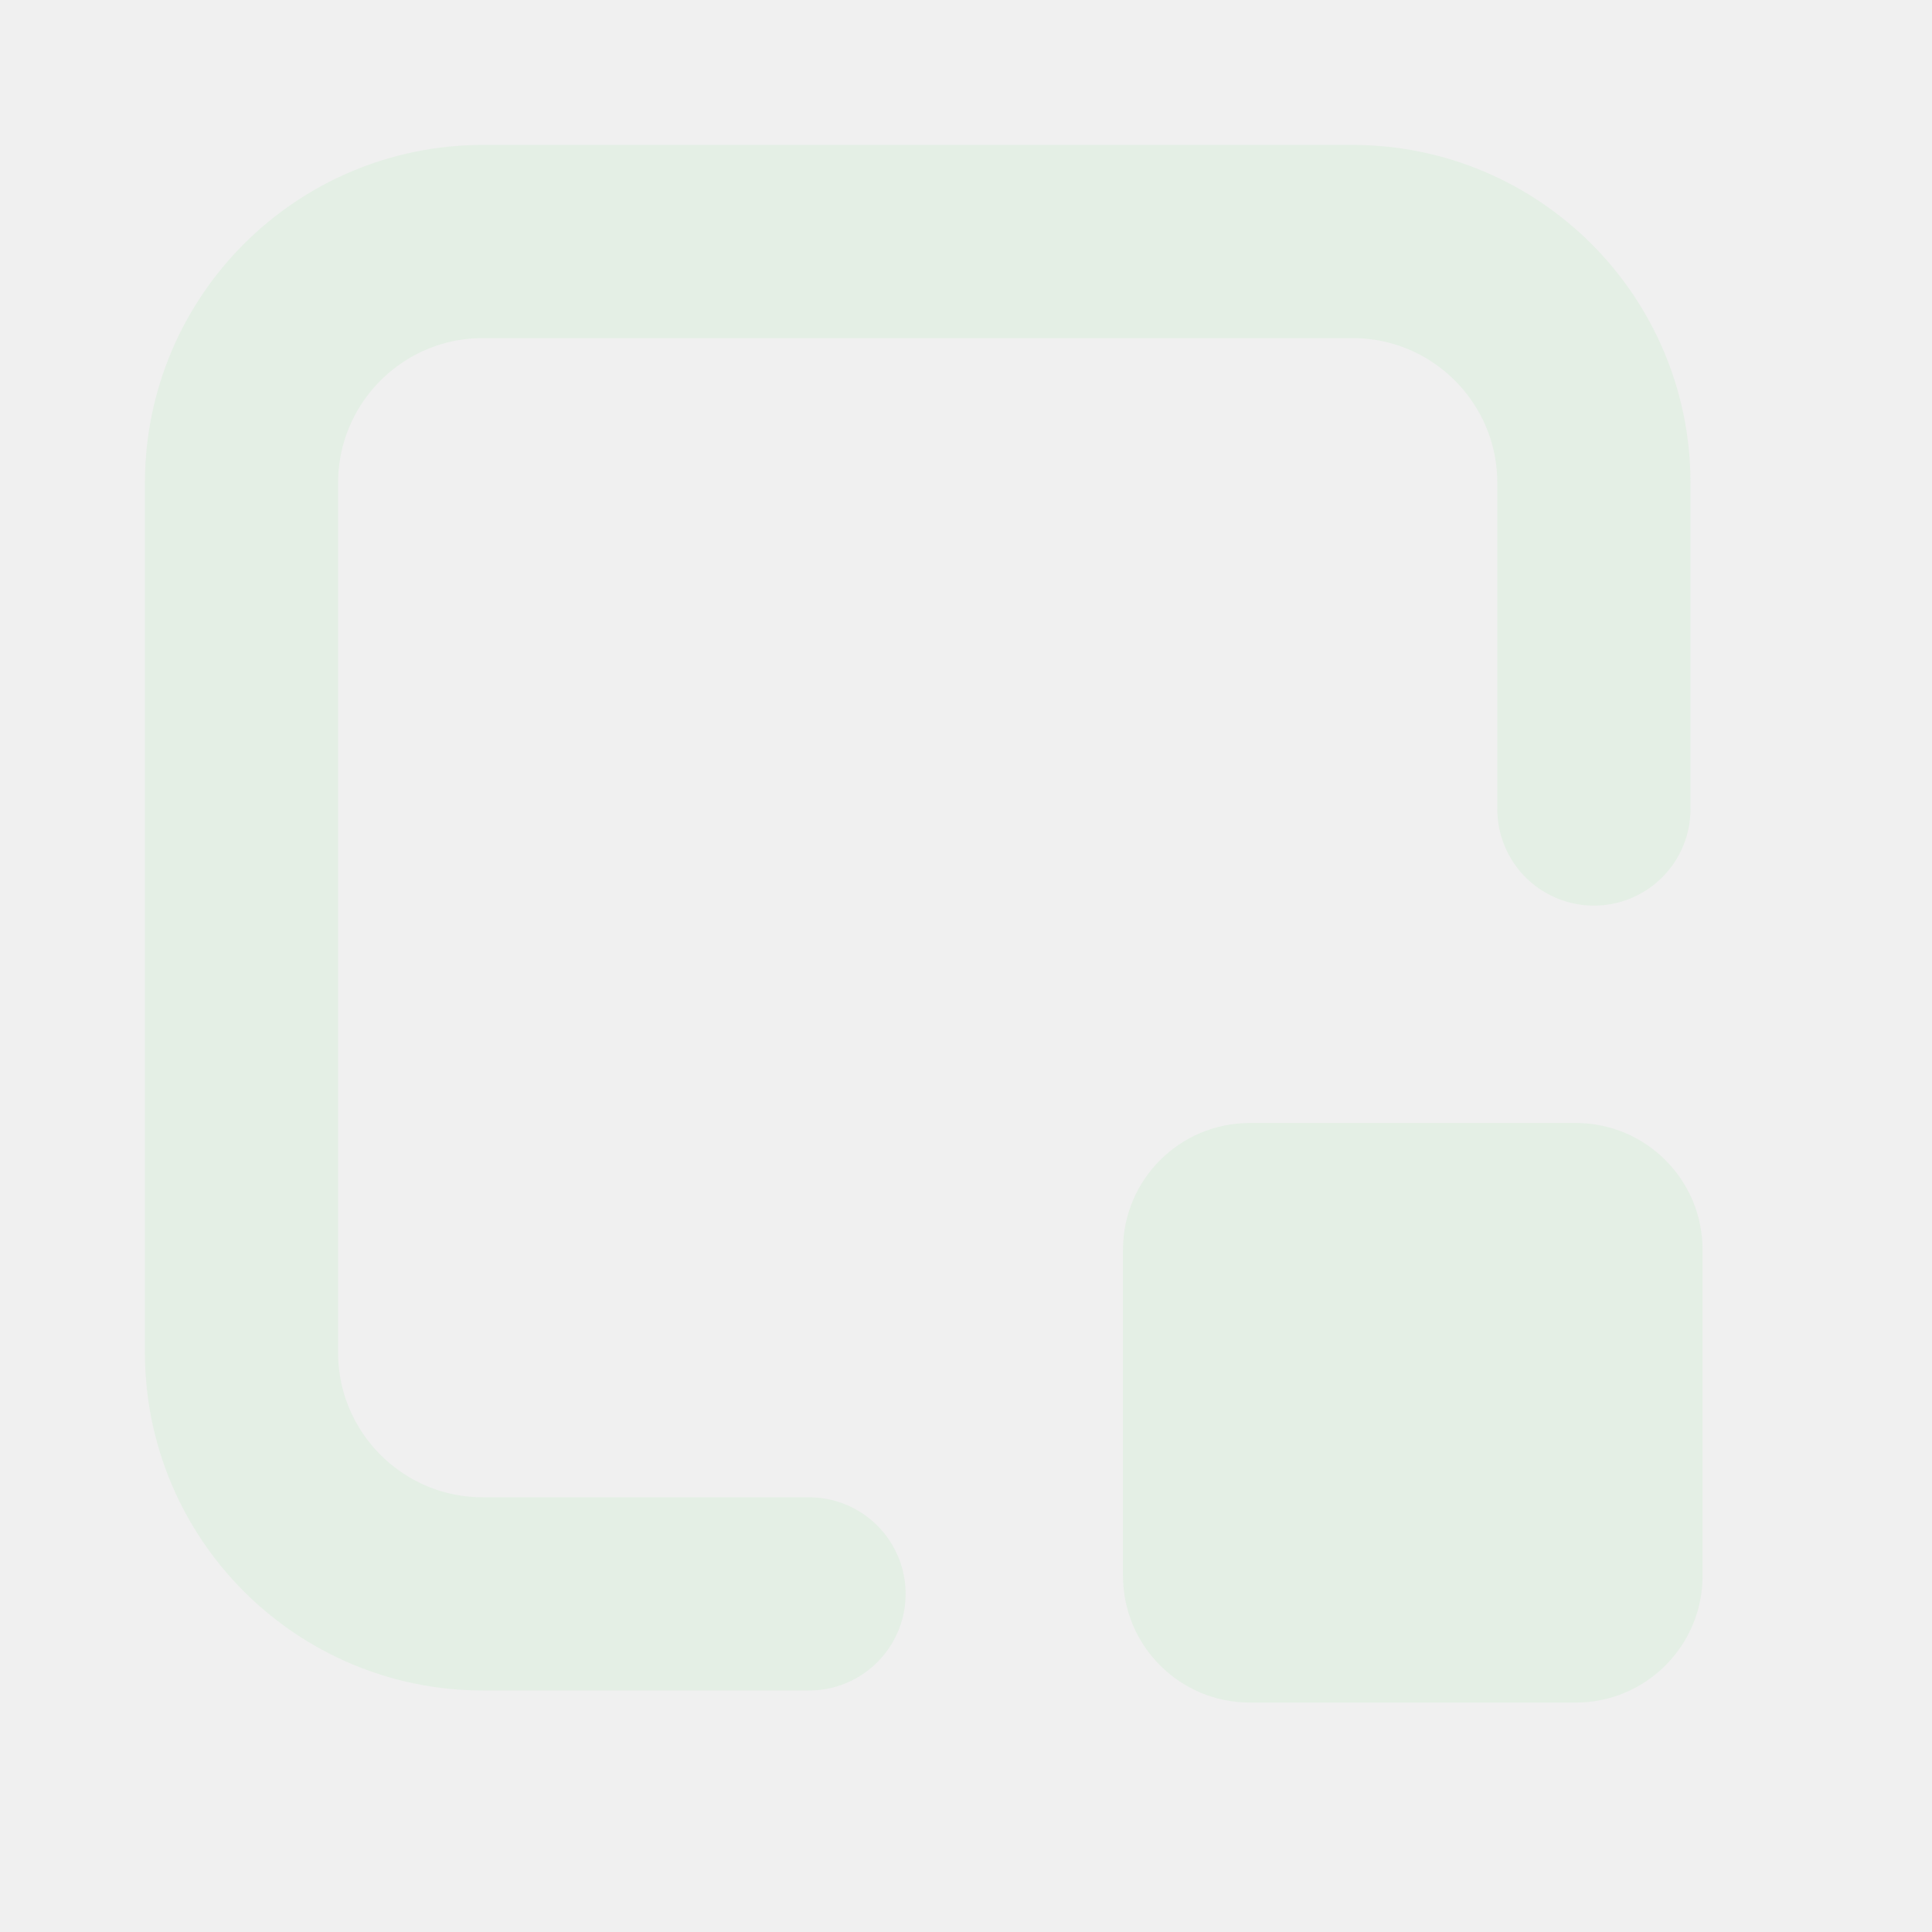
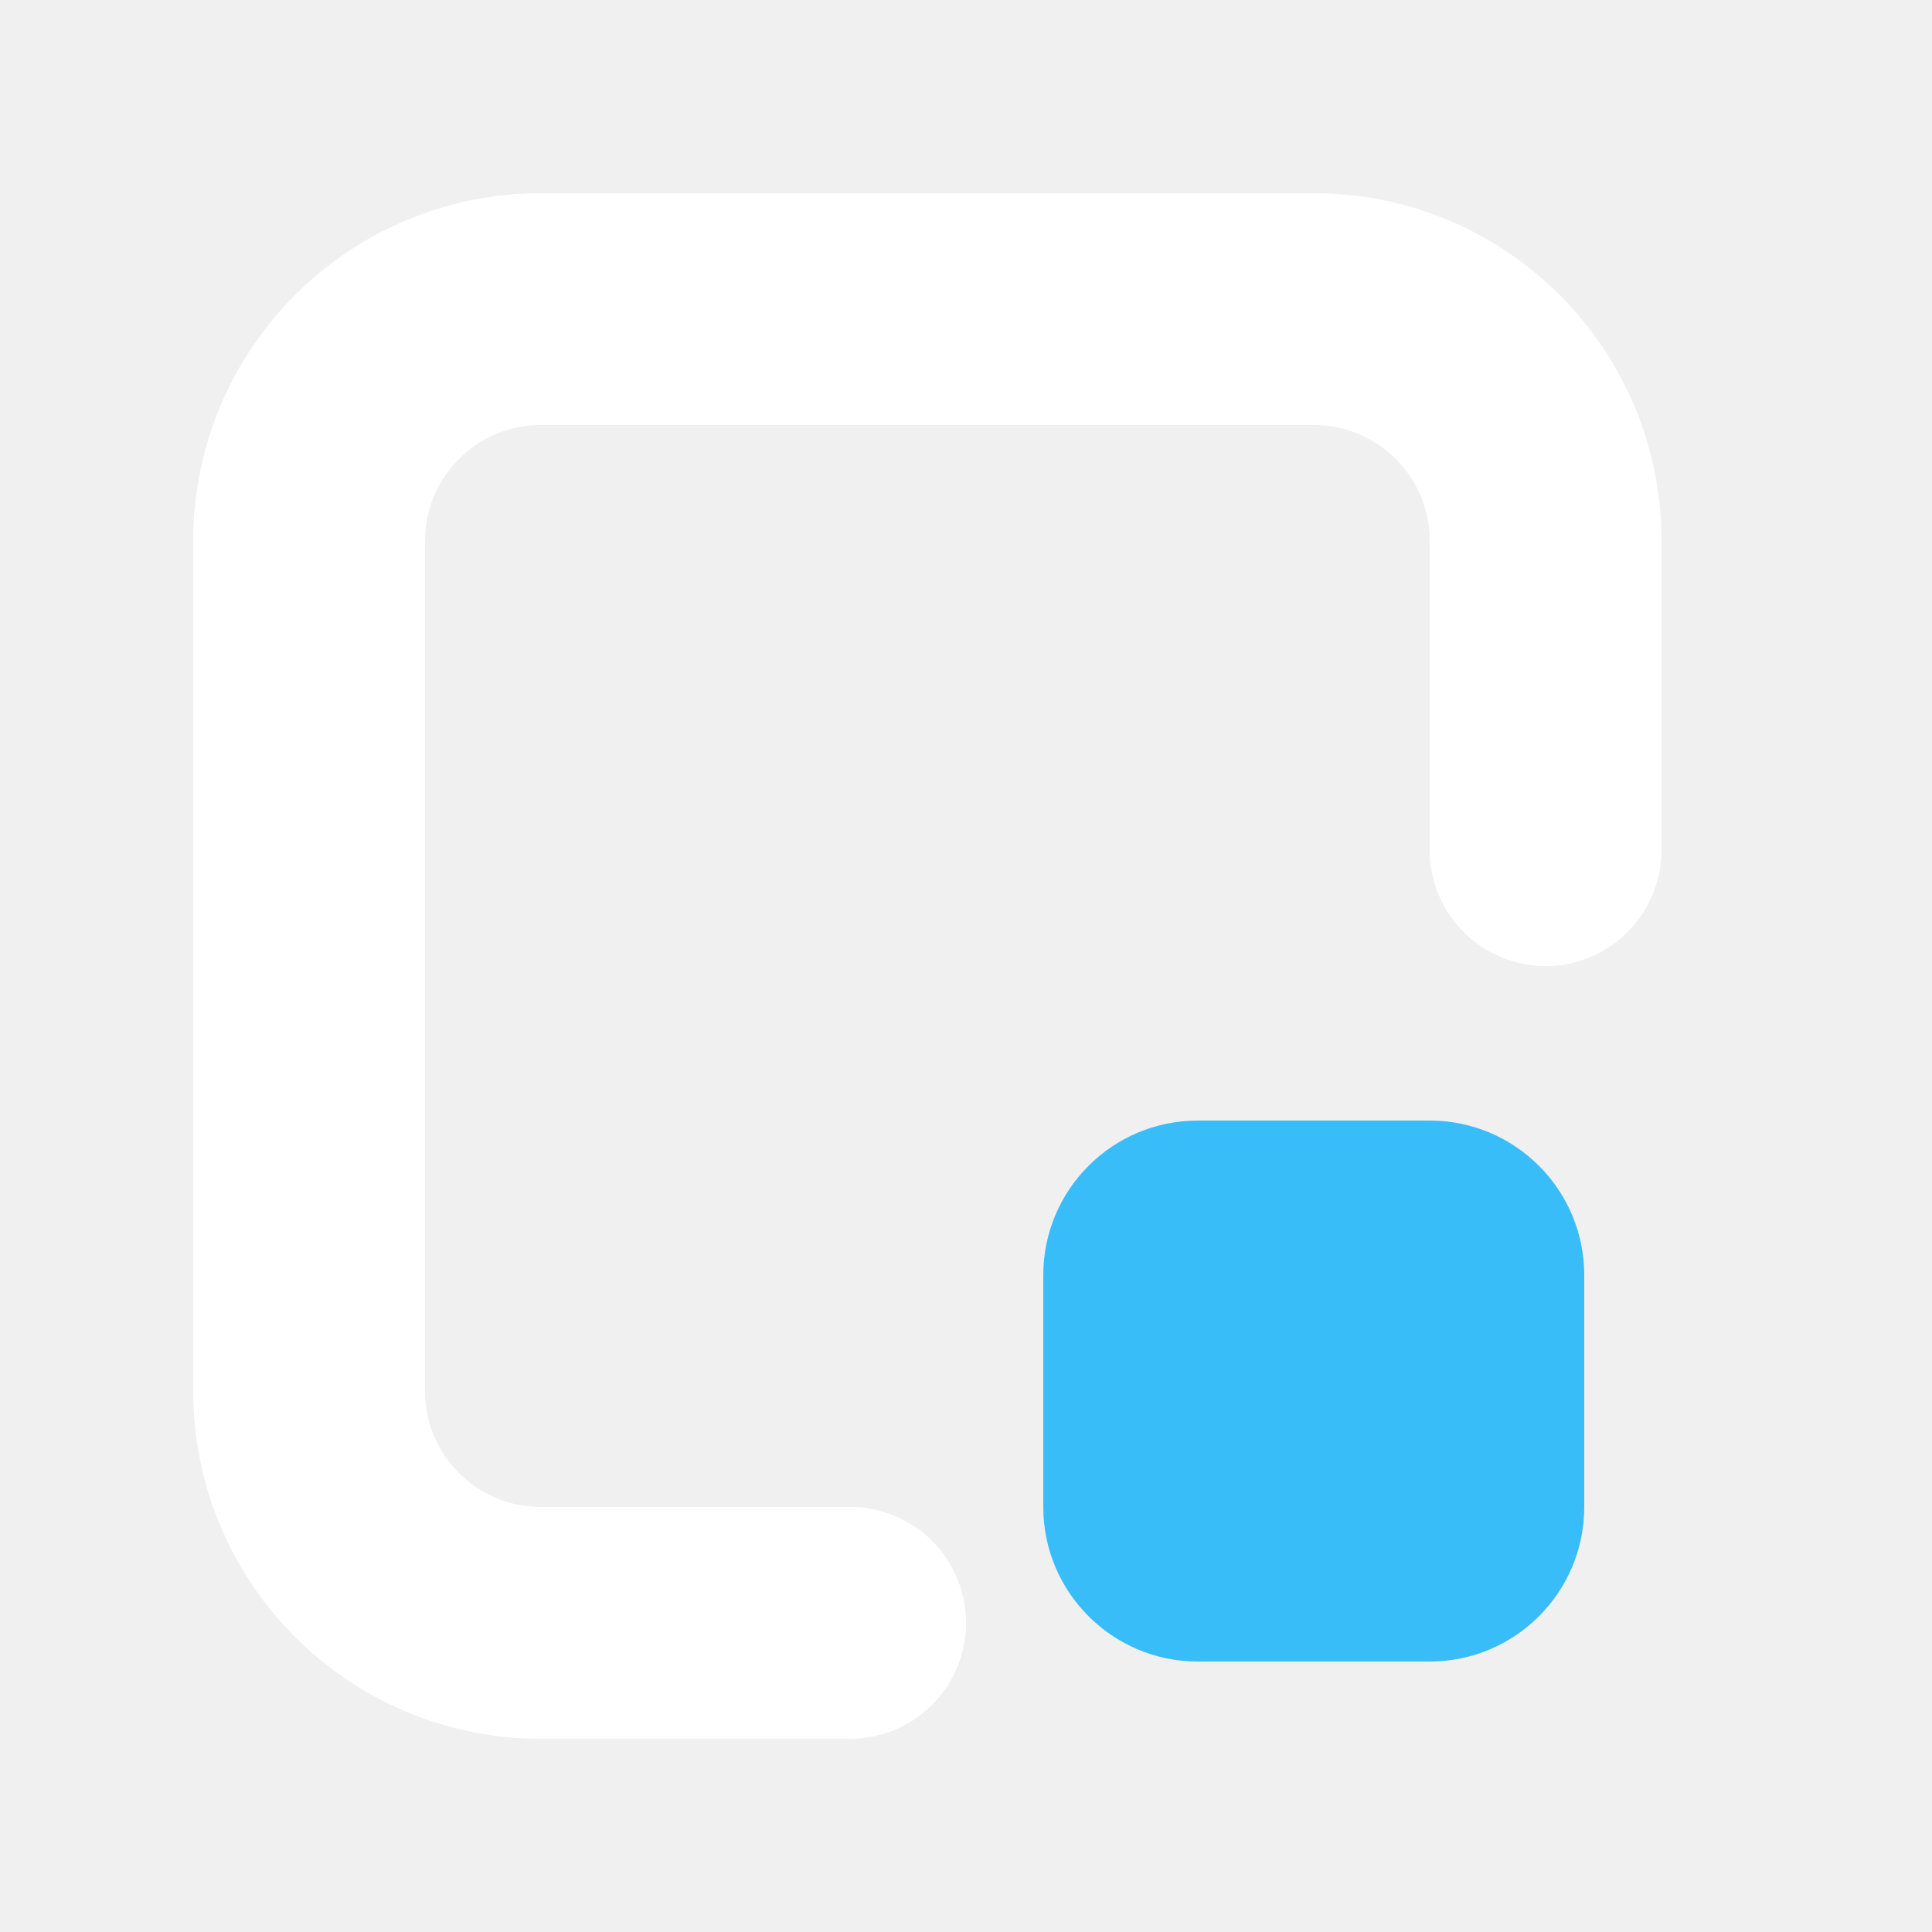
- <svg xmlns="http://www.w3.org/2000/svg" viewBox="96 96 320 320" fill="none">
-   <path d="M 360 230 L 360 176 C 360 153.909 342.091 136 320 136 L 176 136 C 153.909 136 136 153.909 136 176 L 136 320 C 136 342.091 153.909 360 176 360 L 230 360" stroke="#E4EFE5" stroke-width="32" stroke-linecap="round" stroke-linejoin="round" />
-   <rect x="282" y="282" width="96" height="96" rx="21" fill="#E4EFE5" />
+ <svg xmlns="http://www.w3.org/2000/svg" viewBox="0 0 100 100" fill="none">
+   <path d="M 80 44 L 80 28 C 80 21.37 74.63 16 68 16 L 28 16 C 21.37 16 16 21.37 16 28 L 16 72 C 16 78.63 21.37 84 28 84 L 44 84" stroke="#FFFFFF" stroke-width="12" stroke-linecap="round" stroke-linejoin="round" />
+   <rect x="54" y="58" width="28" height="28" rx="8" fill="#38BDF8" />
</svg>
